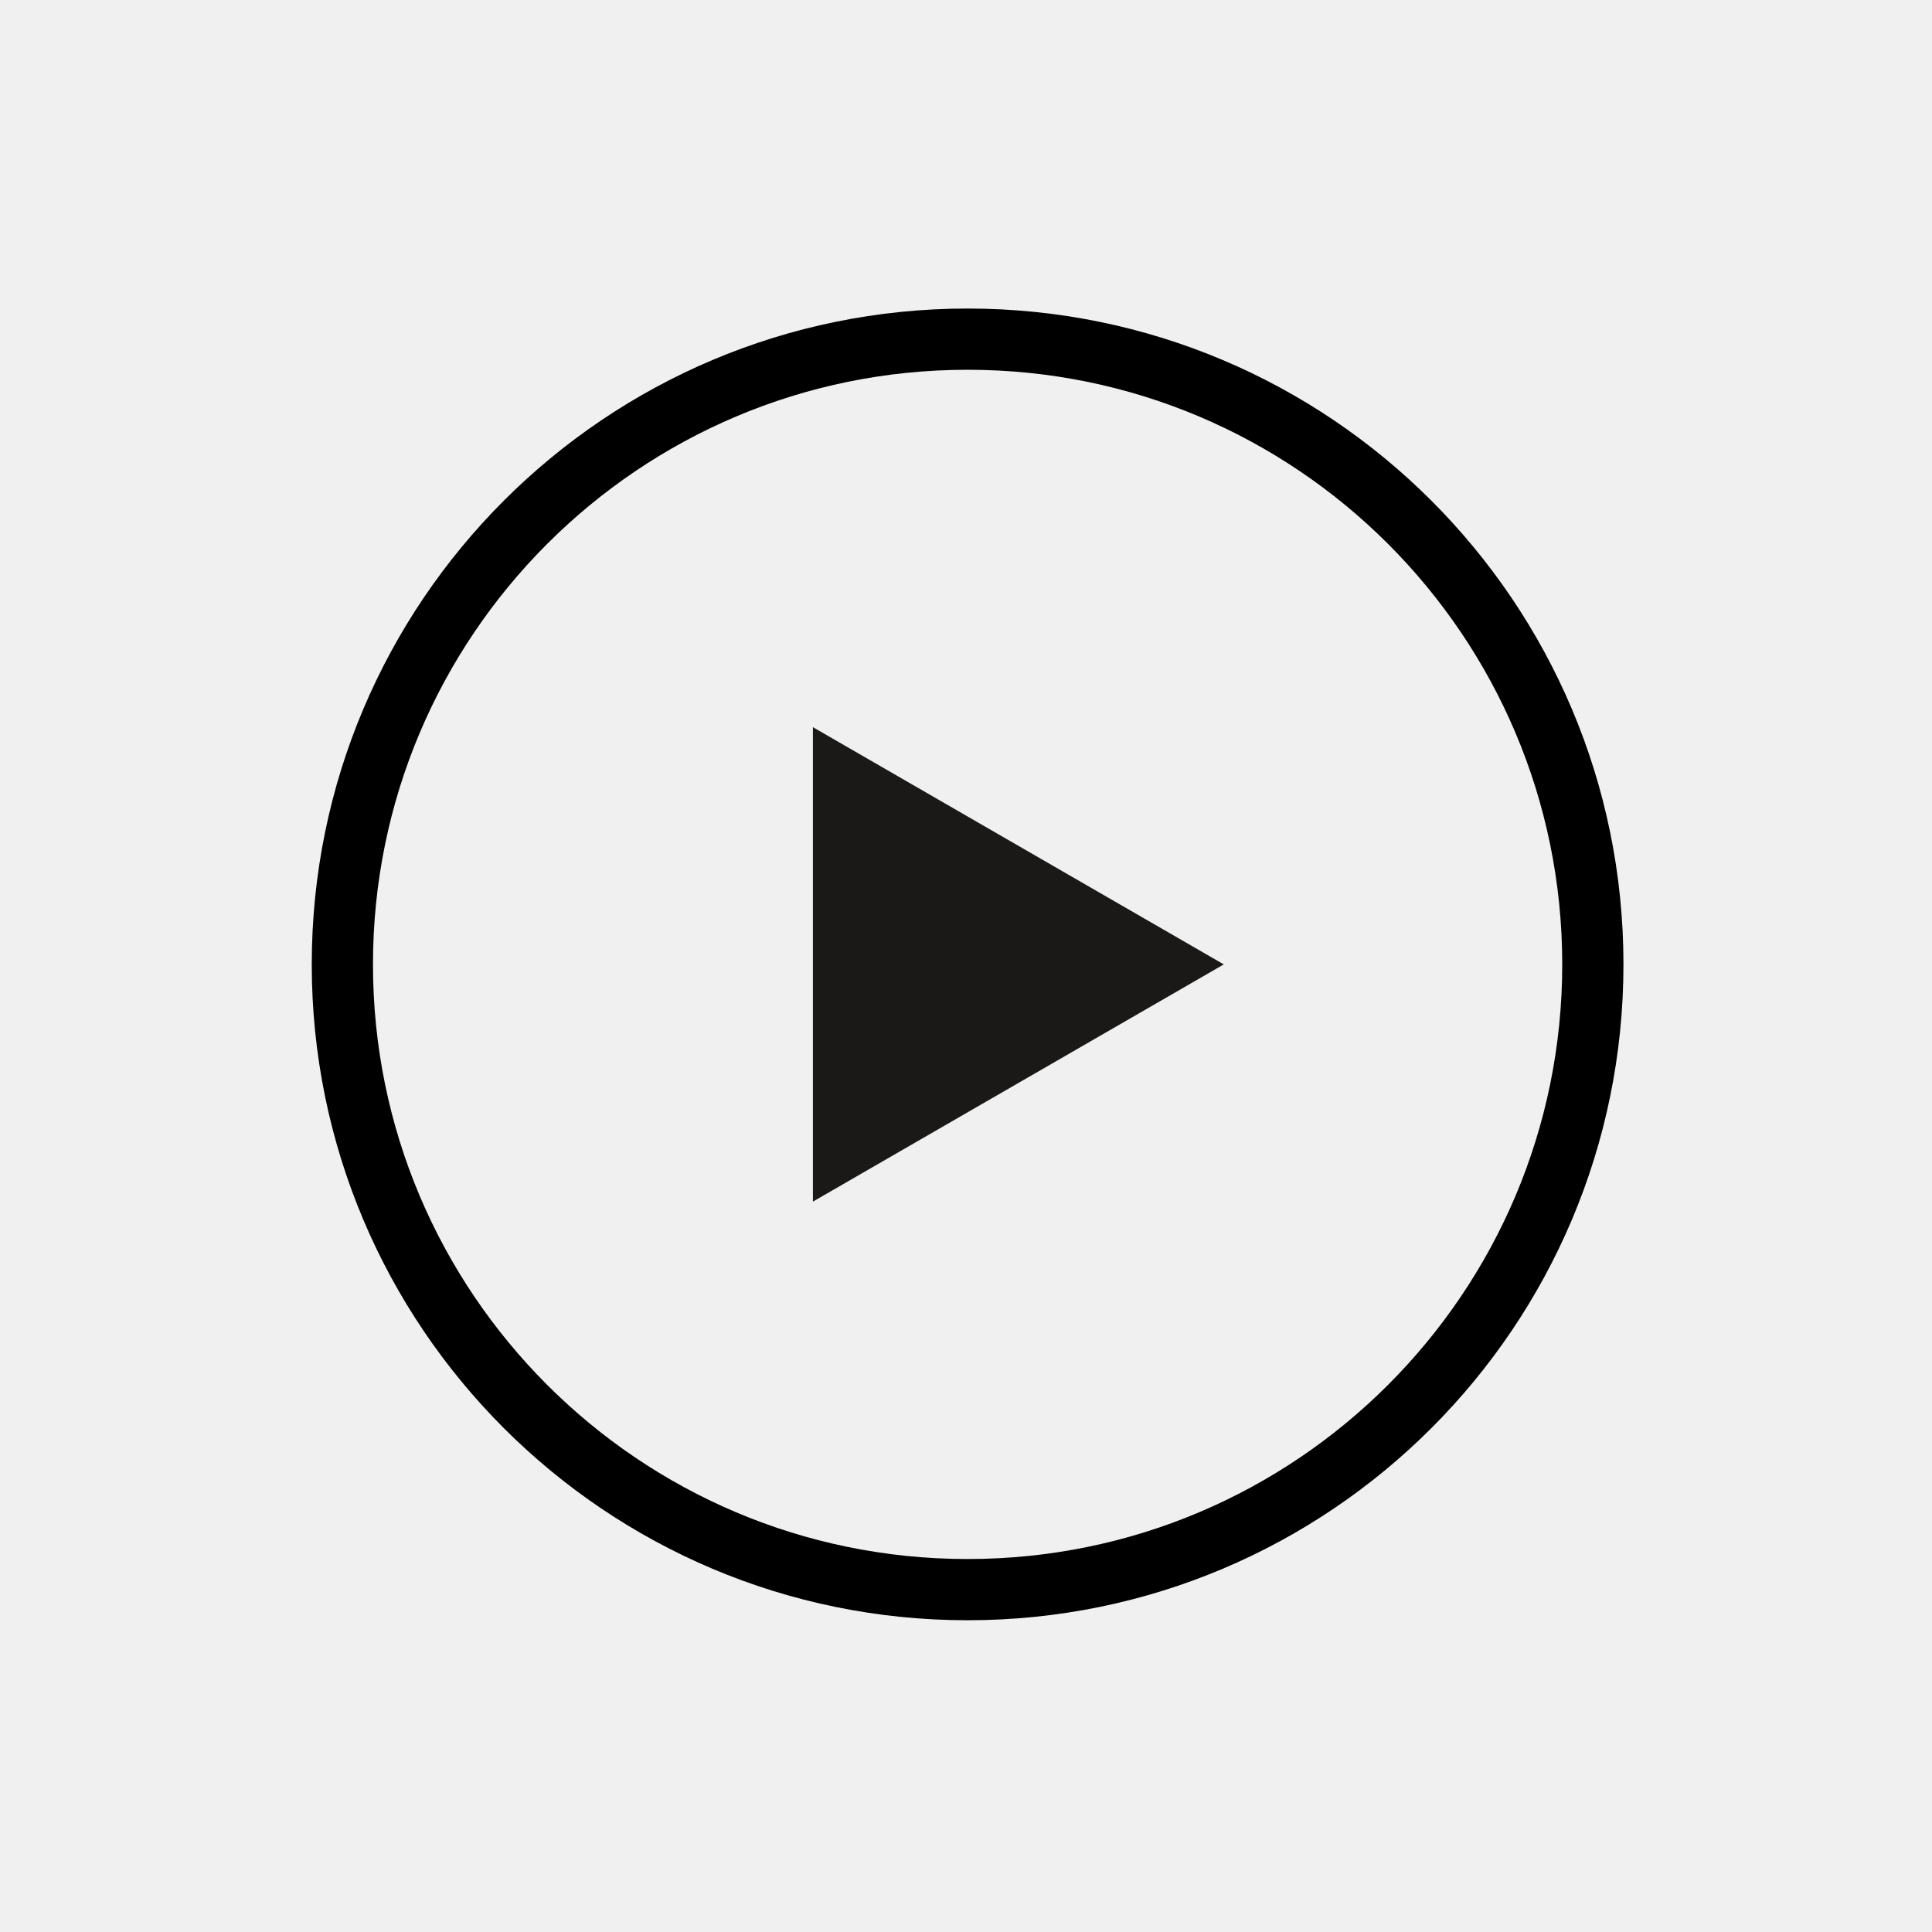
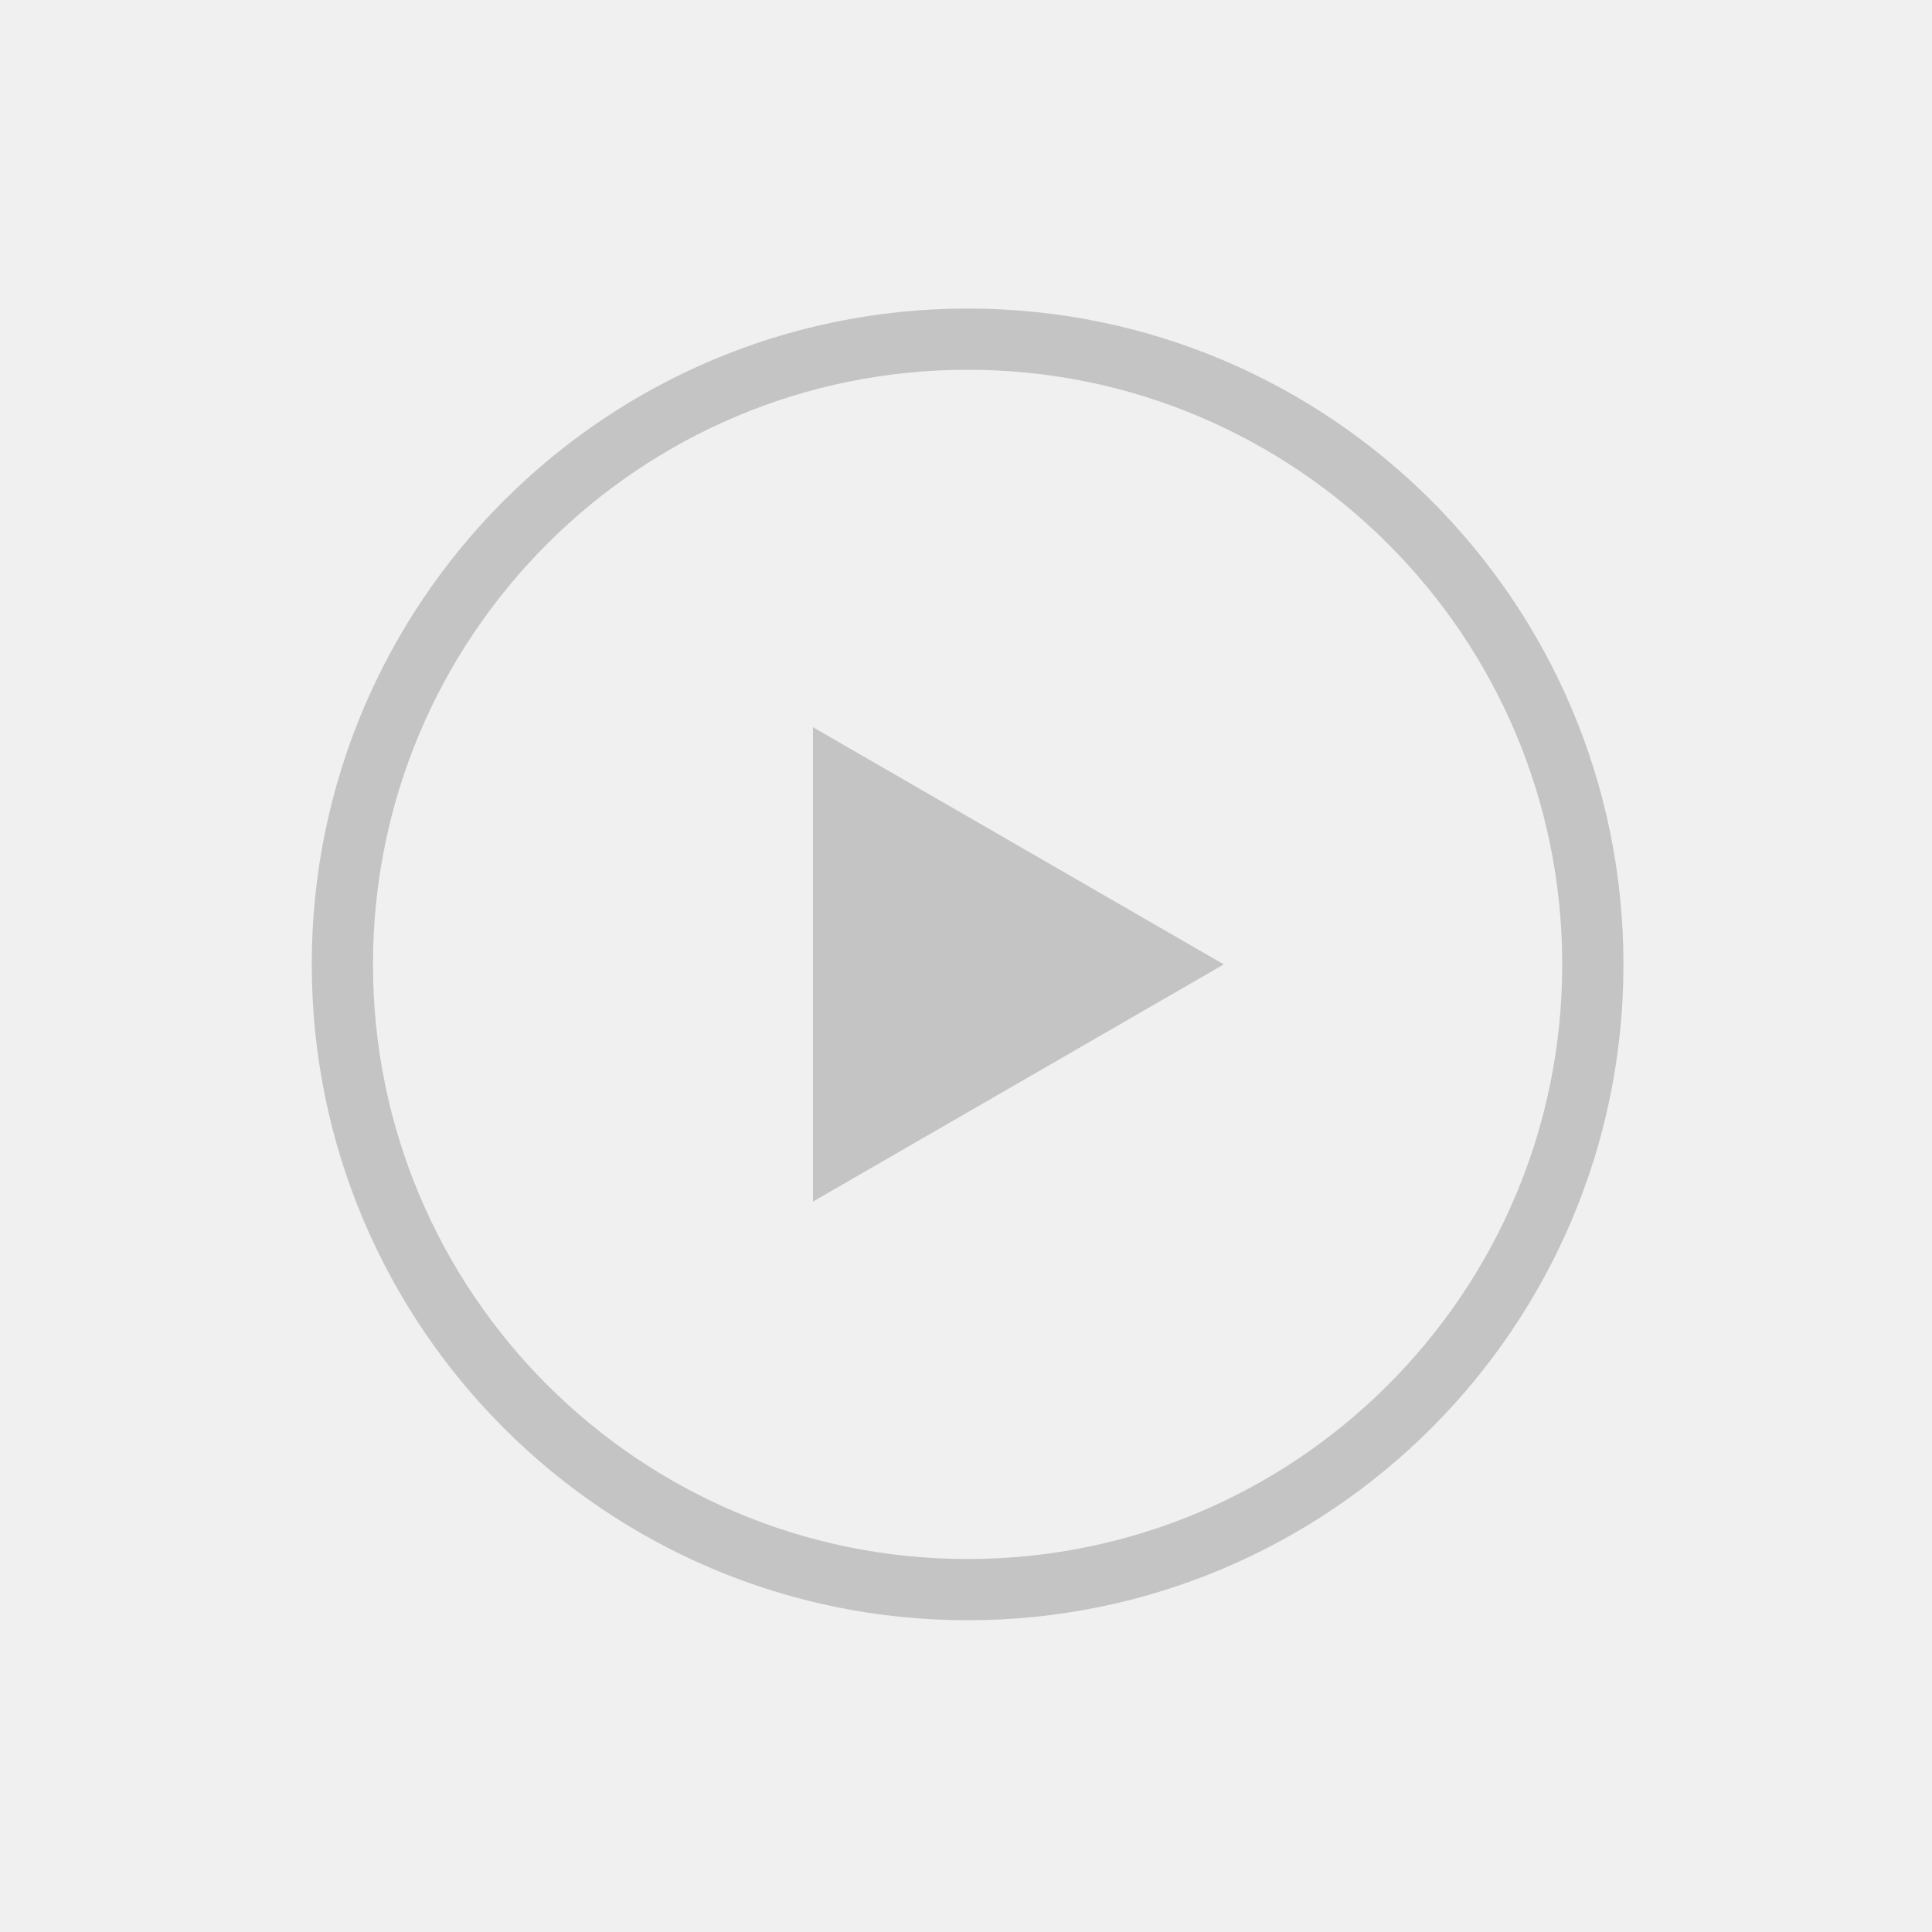
- <svg xmlns="http://www.w3.org/2000/svg" xmlns:xlink="http://www.w3.org/1999/xlink" width="284" height="284" viewBox="0 0 284 284">
-   <defs>
-     <path d="M45.827 141.764c0 53.246 43.164 96.409 96.41 96.409 53.244 0 96.408-43.163 96.408-96.41 0-53.244-43.164-96.408-96.409-96.408-53.245 0-96.409 43.164-96.409 96.409z" id="a" />
-     <mask id="b" x="0" y="0" width="192.818" height="192.818" fill="#fff">
-       <use xlink:href="#a" />
-     </mask>
-   </defs>
-   <g fill="none" fill-rule="evenodd">
-     <use stroke="#000" mask="url(#b)" stroke-width="18" xlink:href="#a" />
-     <polygon fill="#1A1918" points="119.497 106.893 179.896 141.764 119.497 176.635" />
-   </g>
+ <svg xmlns="http://www.w3.org/2000/svg" width="284" height="284" viewBox="0 0 284 284" fill="none">
+   <path d="M179.896 141.764L119.497 106.893V176.635L179.896 141.764Z" fill="#C4C4C4" />
+   <path fill-rule="evenodd" clip-rule="evenodd" d="M45.827 141.763C45.827 195.009 88.991 238.172 142.236 238.172C195.481 238.172 238.645 195.009 238.645 141.763C238.645 88.519 195.481 45.355 142.236 45.355C88.991 45.355 45.827 88.519 45.827 141.763ZM142.236 229.172C93.962 229.172 54.827 190.039 54.827 141.763C54.827 93.489 93.962 54.355 142.236 54.355C190.511 54.355 229.645 93.489 229.645 141.763C229.645 190.039 190.511 229.172 142.236 229.172Z" fill="#C4C4C4" />
</svg>
